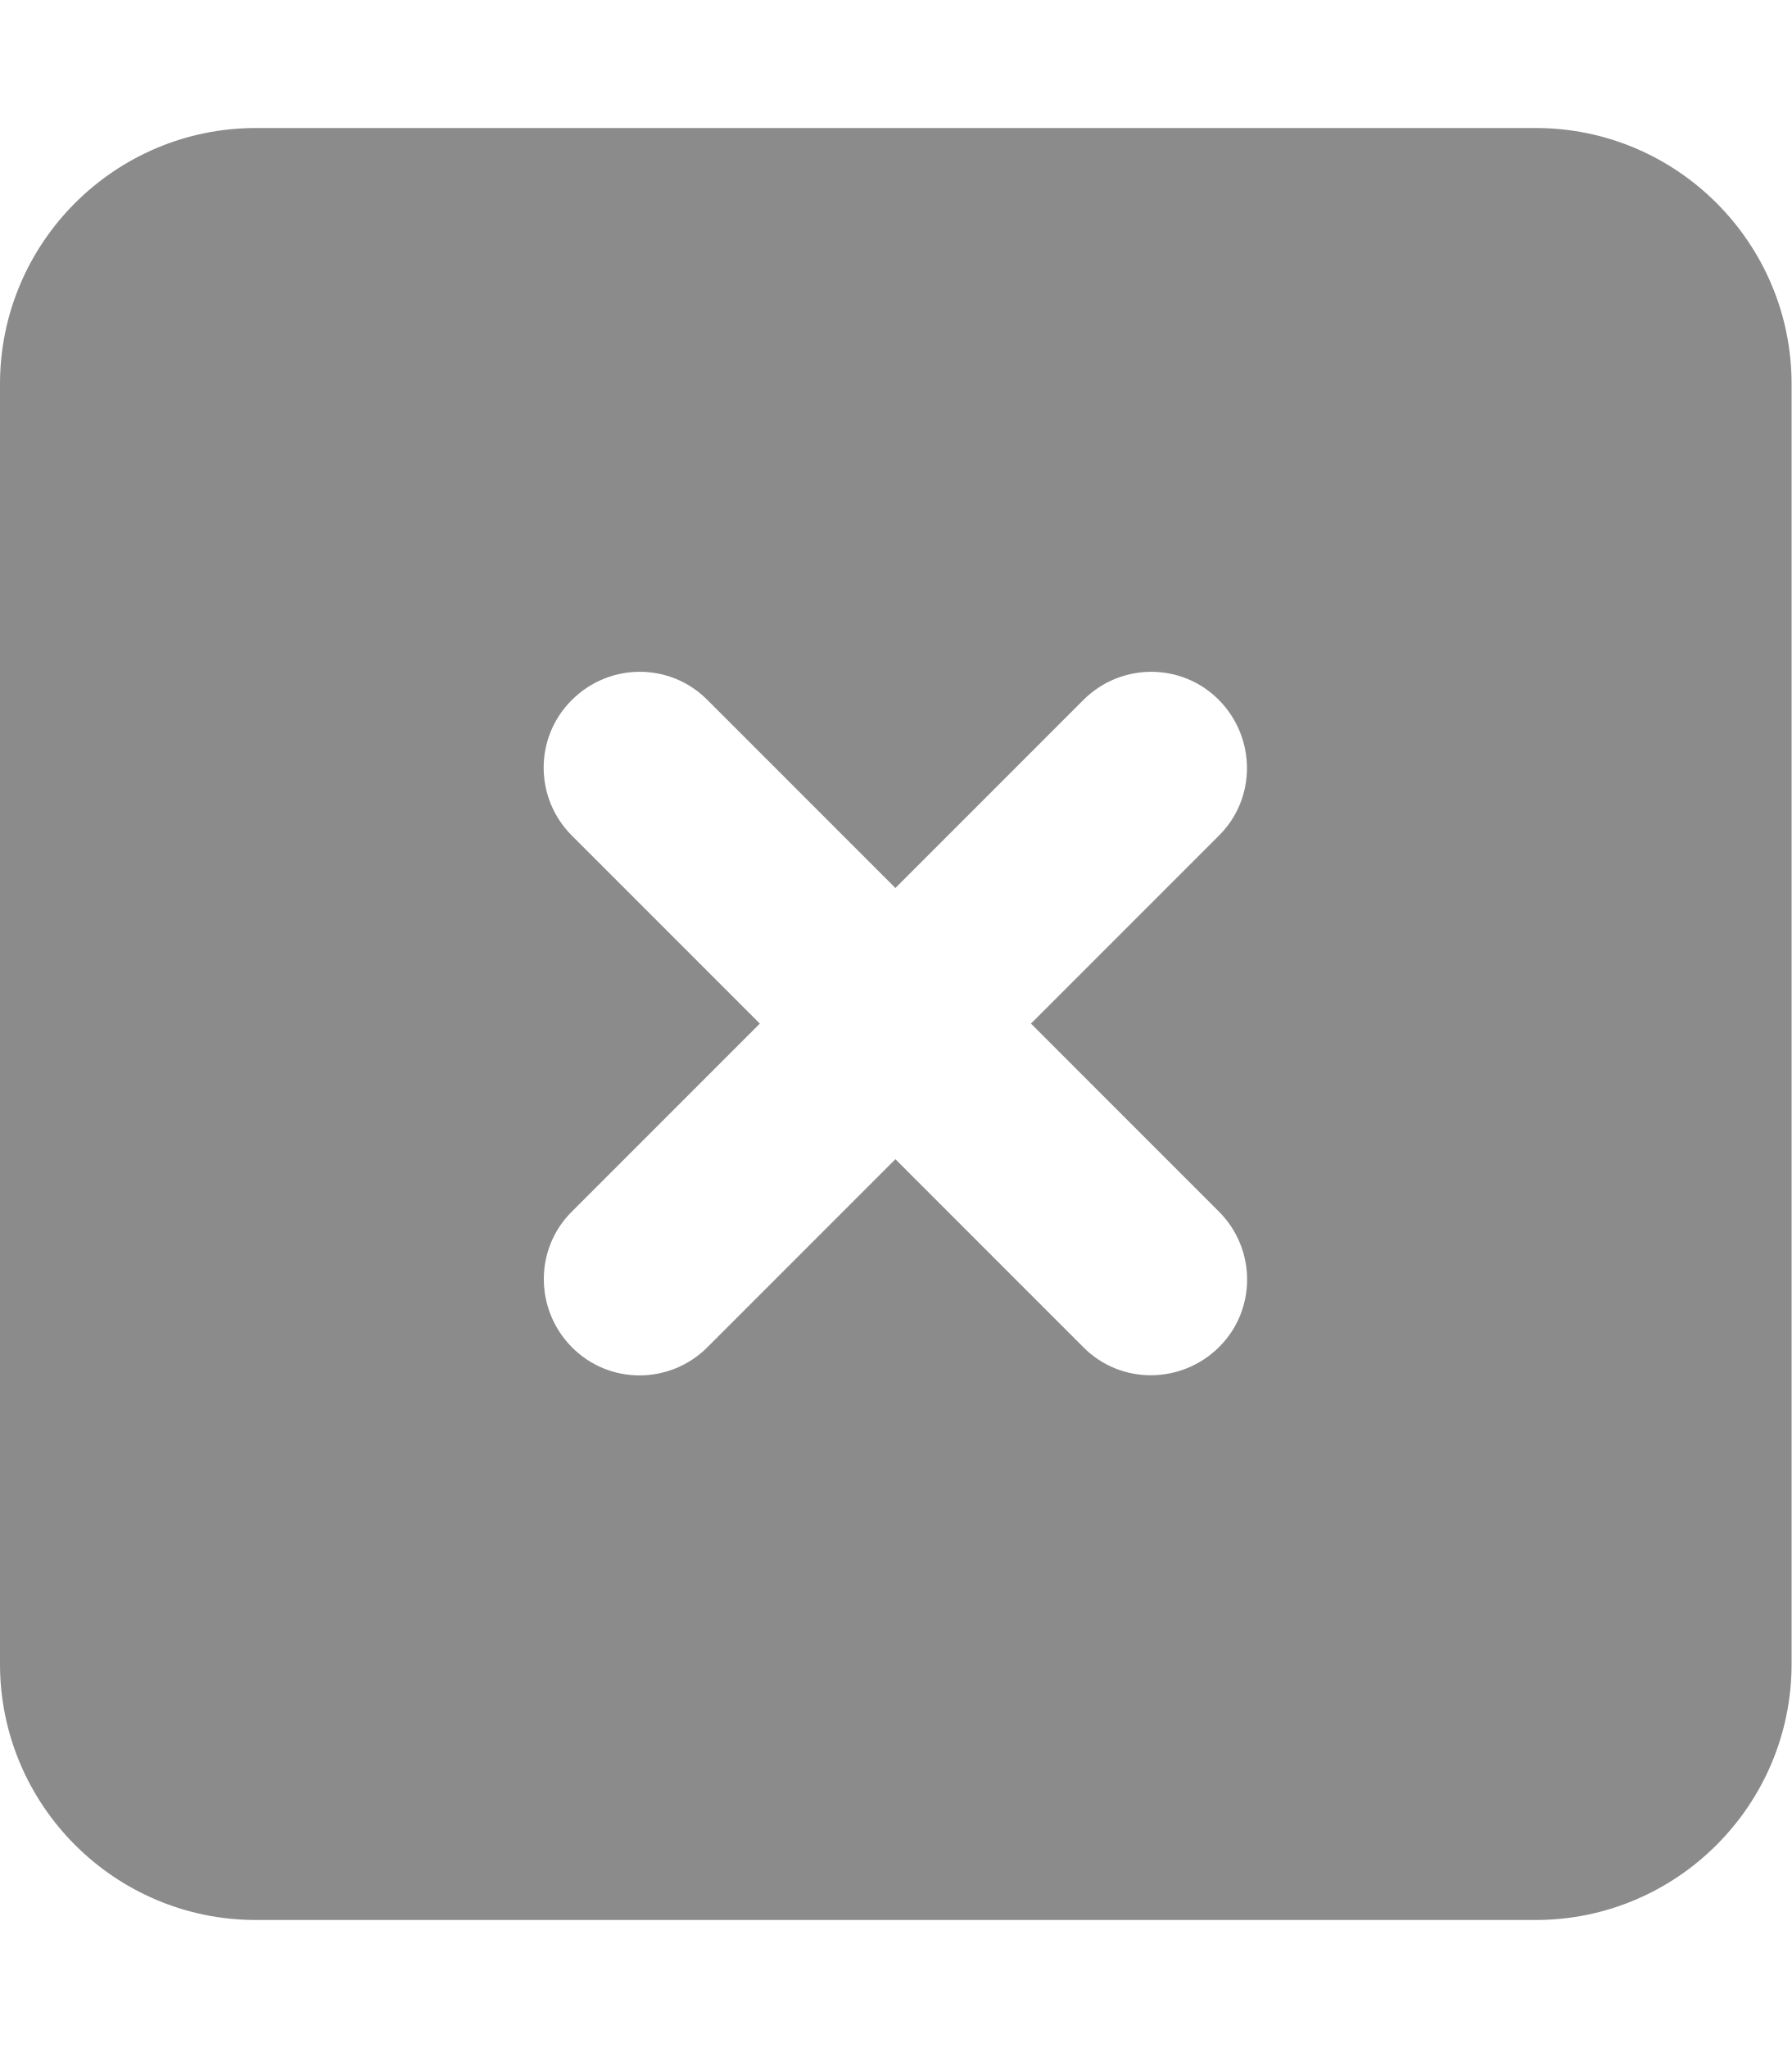
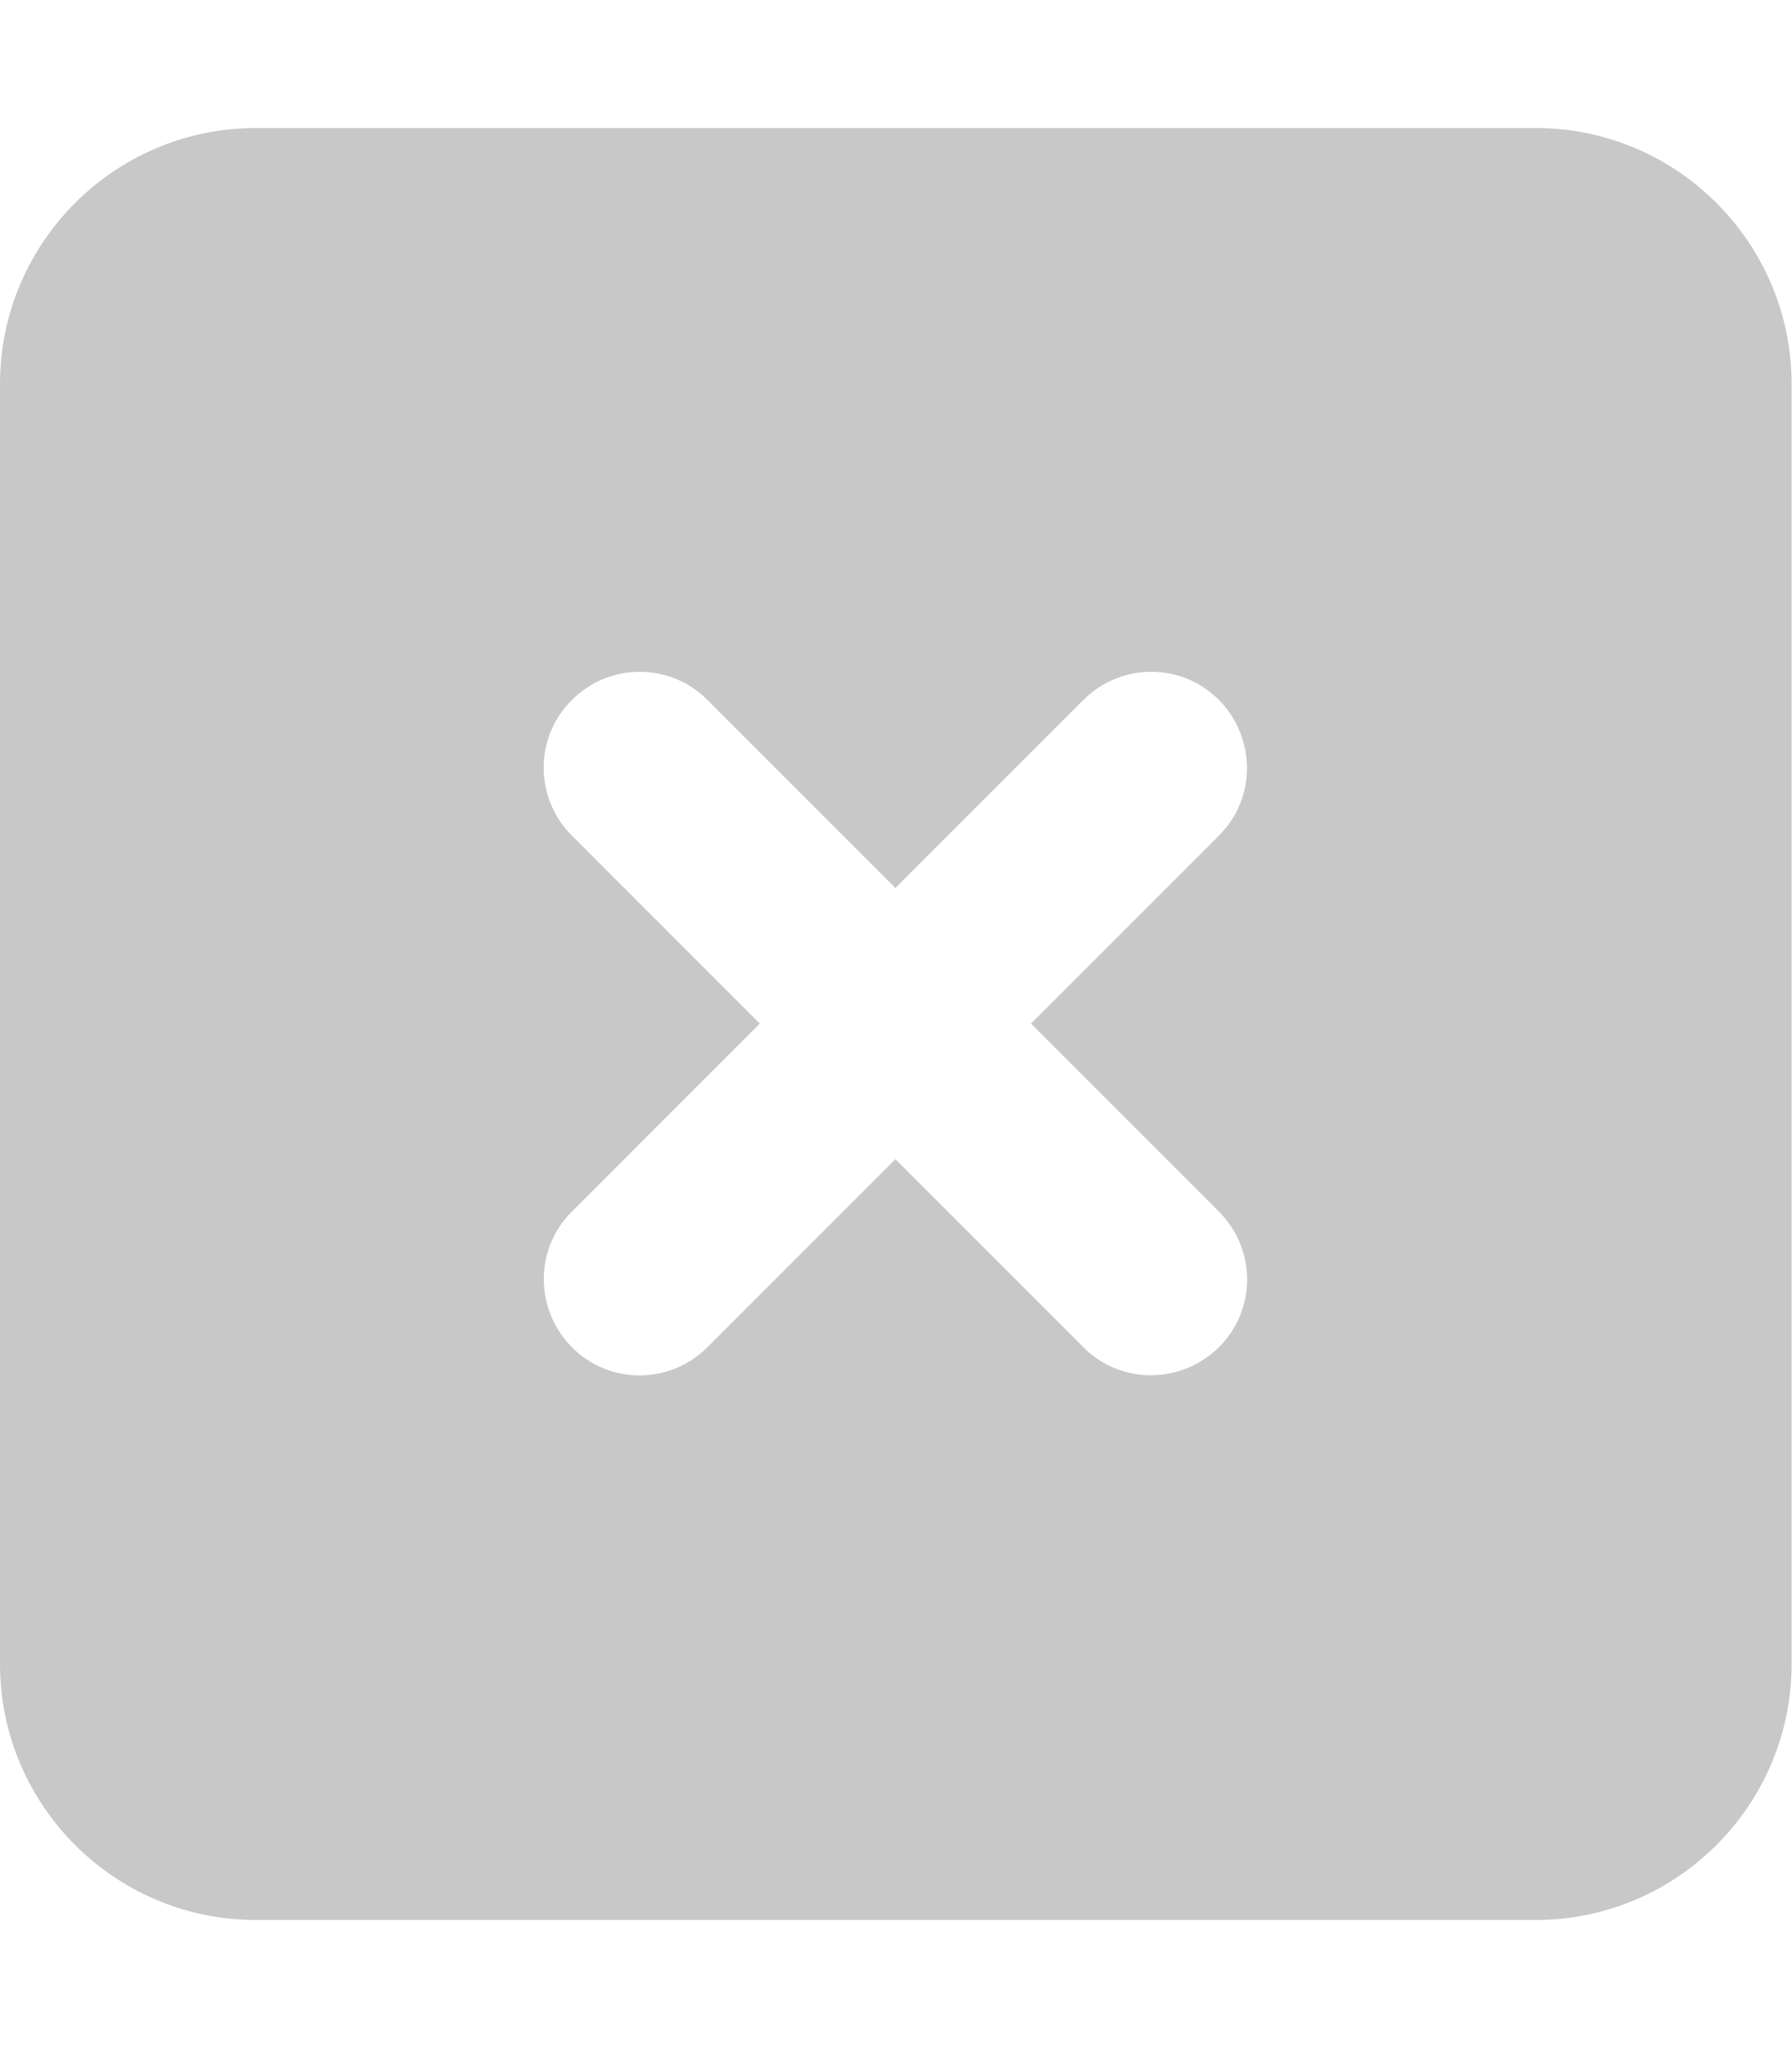
<svg xmlns="http://www.w3.org/2000/svg" viewBox="0 0 448 512">
-   <path d="M64 32C28.7 32 0 60.7 0 96V416c0 35.3 28.7 64 64 64H384c35.3 0 64-28.7 64-64V96c0-35.3-28.7-64-64-64H64zm79 143c9.4-9.4 24.6-9.4 33.9 0l47 47 47-47c9.4-9.4 24.6-9.4 33.9 0s9.4 24.6 0 33.9l-47 47 47 47c9.4 9.4 9.4 24.6 0 33.9s-24.6 9.4-33.9 0l-47-47-47 47c-9.4 9.4-24.6 9.4-33.9 0s-9.4-24.6 0-33.9l47-47-47-47c-9.4-9.4-9.4-24.6 0-33.9z" fill="#8b8b8b" />
+   <path d="M64 32C28.7 32 0 60.7 0 96V416c0 35.3 28.7 64 64 64H384c35.3 0 64-28.7 64-64V96c0-35.3-28.7-64-64-64H64zm79 143c9.4-9.4 24.6-9.4 33.9 0l47 47 47-47c9.4-9.4 24.6-9.4 33.9 0s9.4 24.6 0 33.9l-47 47 47 47c9.4 9.4 9.4 24.6 0 33.9s-24.6 9.4-33.9 0l-47-47-47 47c-9.4 9.4-24.6 9.4-33.9 0s-9.4-24.6 0-33.9l47-47-47-47c-9.4-9.4-9.4-24.6 0-33.9z" fill="#c8c8c8" />
</svg>
